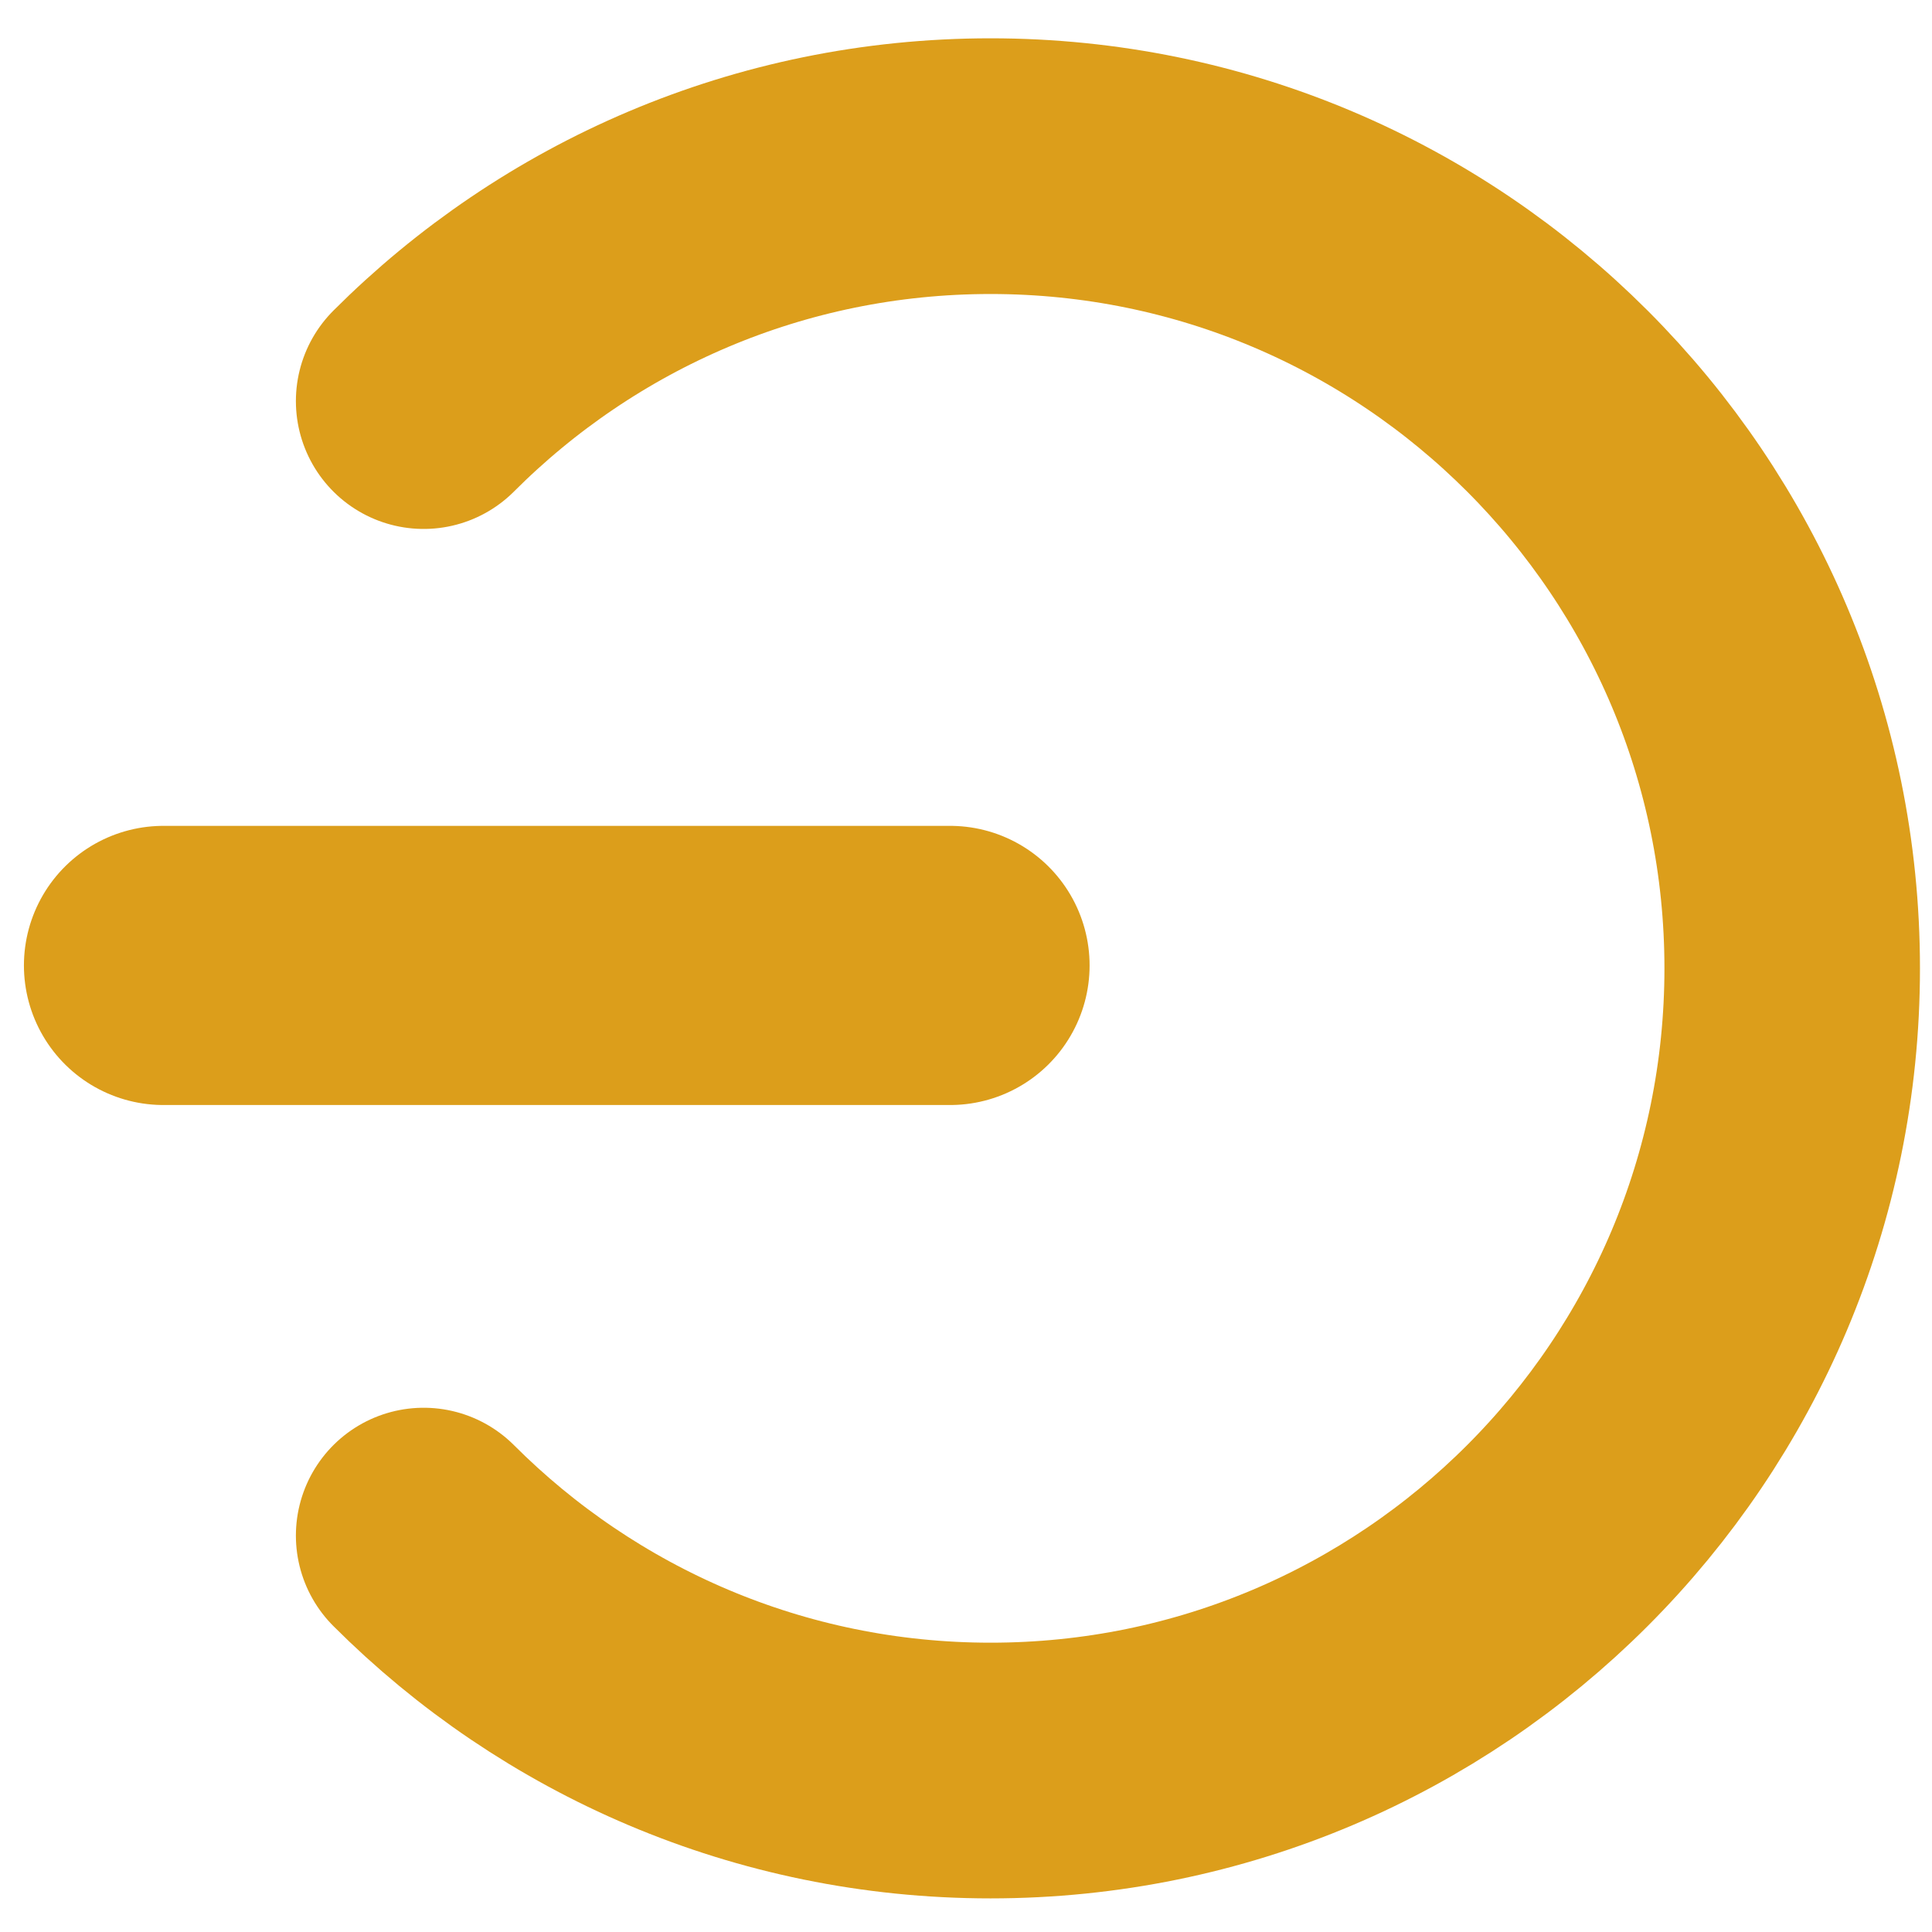
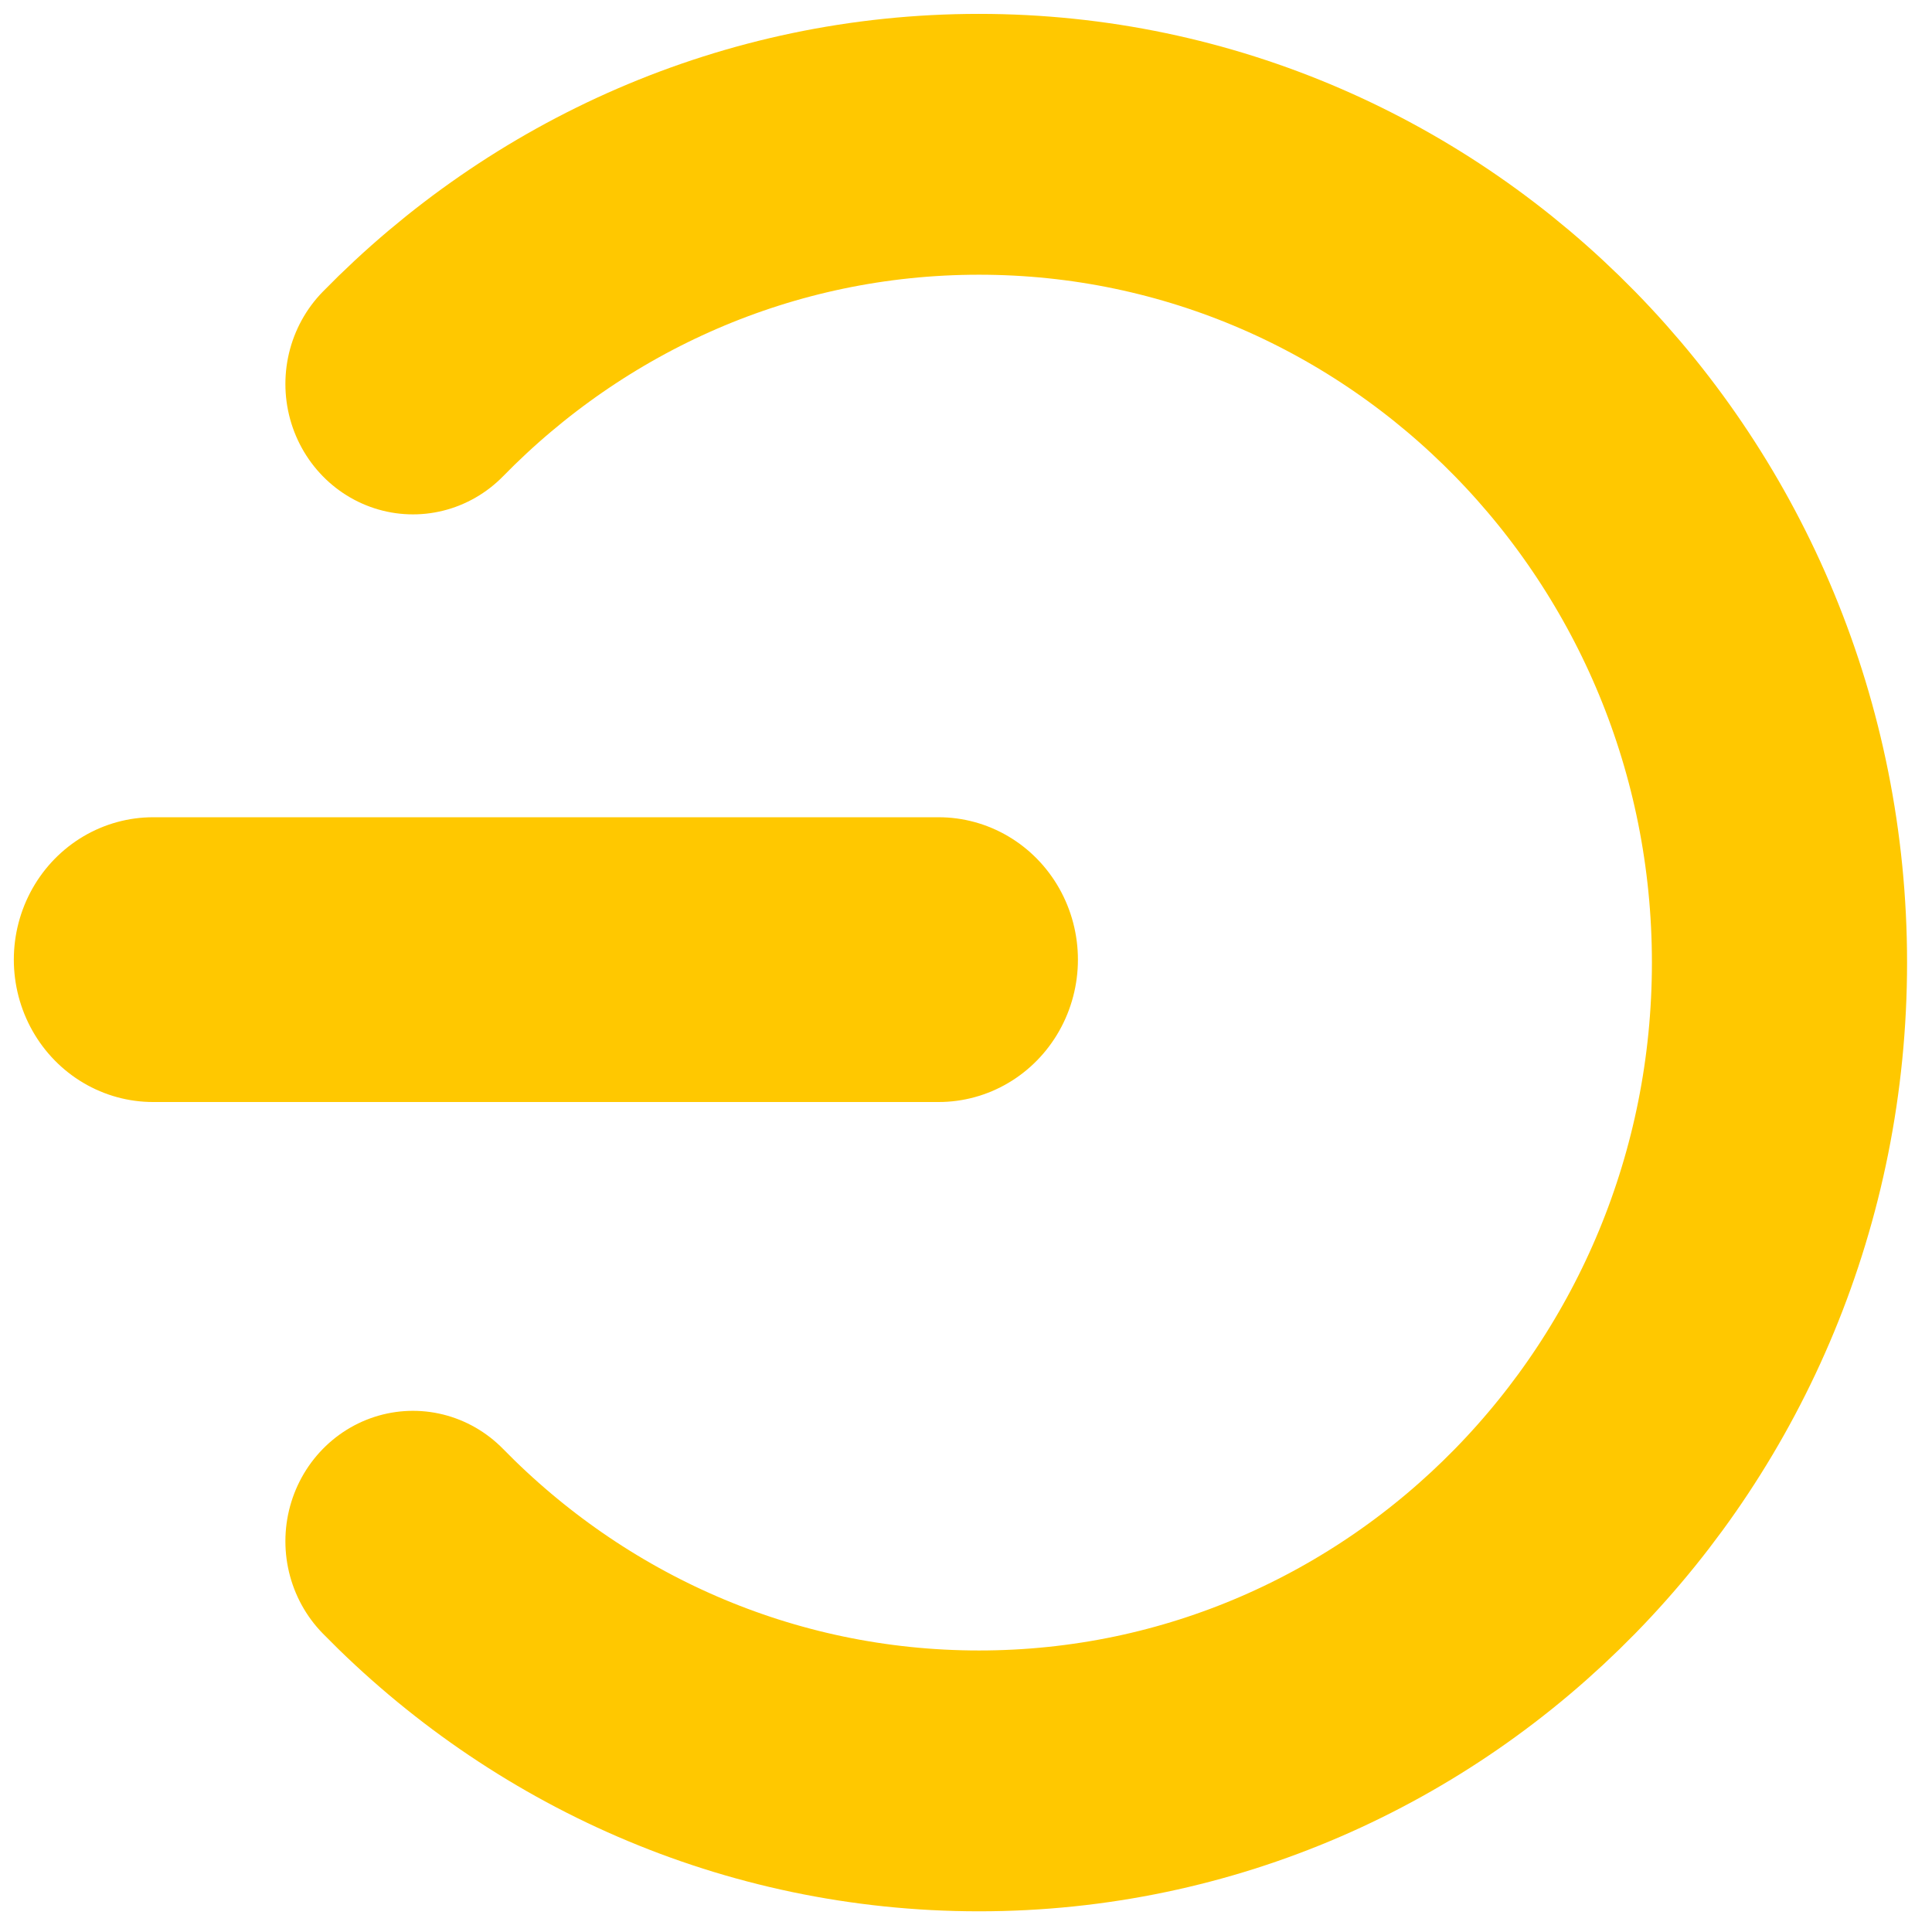
<svg xmlns="http://www.w3.org/2000/svg" width="48px" height="48px" id="svg2985" version="1.1">
  <defs id="defs2987" />
  <g id="layer1">
-     <g id="g4135" transform="matrix(1.244828,0,0,1.245641,-5.906099,-7.333091)">
-       <path id="path2995" d="m 13.2,13.887 c 2.895,-2.895 6.895,-4.686 11.314,-4.686 8.837,0 16,7.163 16,16 0,8.837 -7.163,16 -16,16 -4.418,0 -8.418,-1.791 -11.314,-4.686" style="fill:none;stroke:#dc9e1b;stroke-width:5.1;stroke-linecap:round;stroke-linejoin:round;stroke-miterlimit:4;stroke-dasharray:none;stroke-opacity:1" />
-       <path id="path3767" d="m 8.006,25.143 15.701,0" style="fill:none;stroke:#dc9e1b;stroke-width:5.568;stroke-linecap:round;stroke-linejoin:miter;stroke-miterlimit:4;stroke-dasharray:none;stroke-opacity:1" />
+     <g id="g4135" transform="matrix(1.242983,0,0,1.270649,-6.147305,-8.106149)" style="fill:none;stroke:#ffc800;stroke-opacity:1">
+       <path id="path2995" d="m 13.2,13.887 c 2.895,-2.895 6.895,-4.686 11.314,-4.686 8.837,0 16,7.163 16,16 0,8.837 -7.163,16 -16,16 -4.418,0 -8.418,-1.791 -11.314,-4.686" style="fill:none;stroke:#ffc800;stroke-width:5.1;stroke-linecap:round;stroke-linejoin:round;stroke-miterlimit:4;stroke-dasharray:none;stroke-opacity:1" />
+       <path id="path3767" d="m 8.006,25.143 15.701,0" style="fill:none;stroke:#ffc800;stroke-width:5.568;stroke-linecap:round;stroke-linejoin:miter;stroke-miterlimit:4;stroke-dasharray:none;stroke-opacity:1" />
    </g>
  </g>
</svg>
